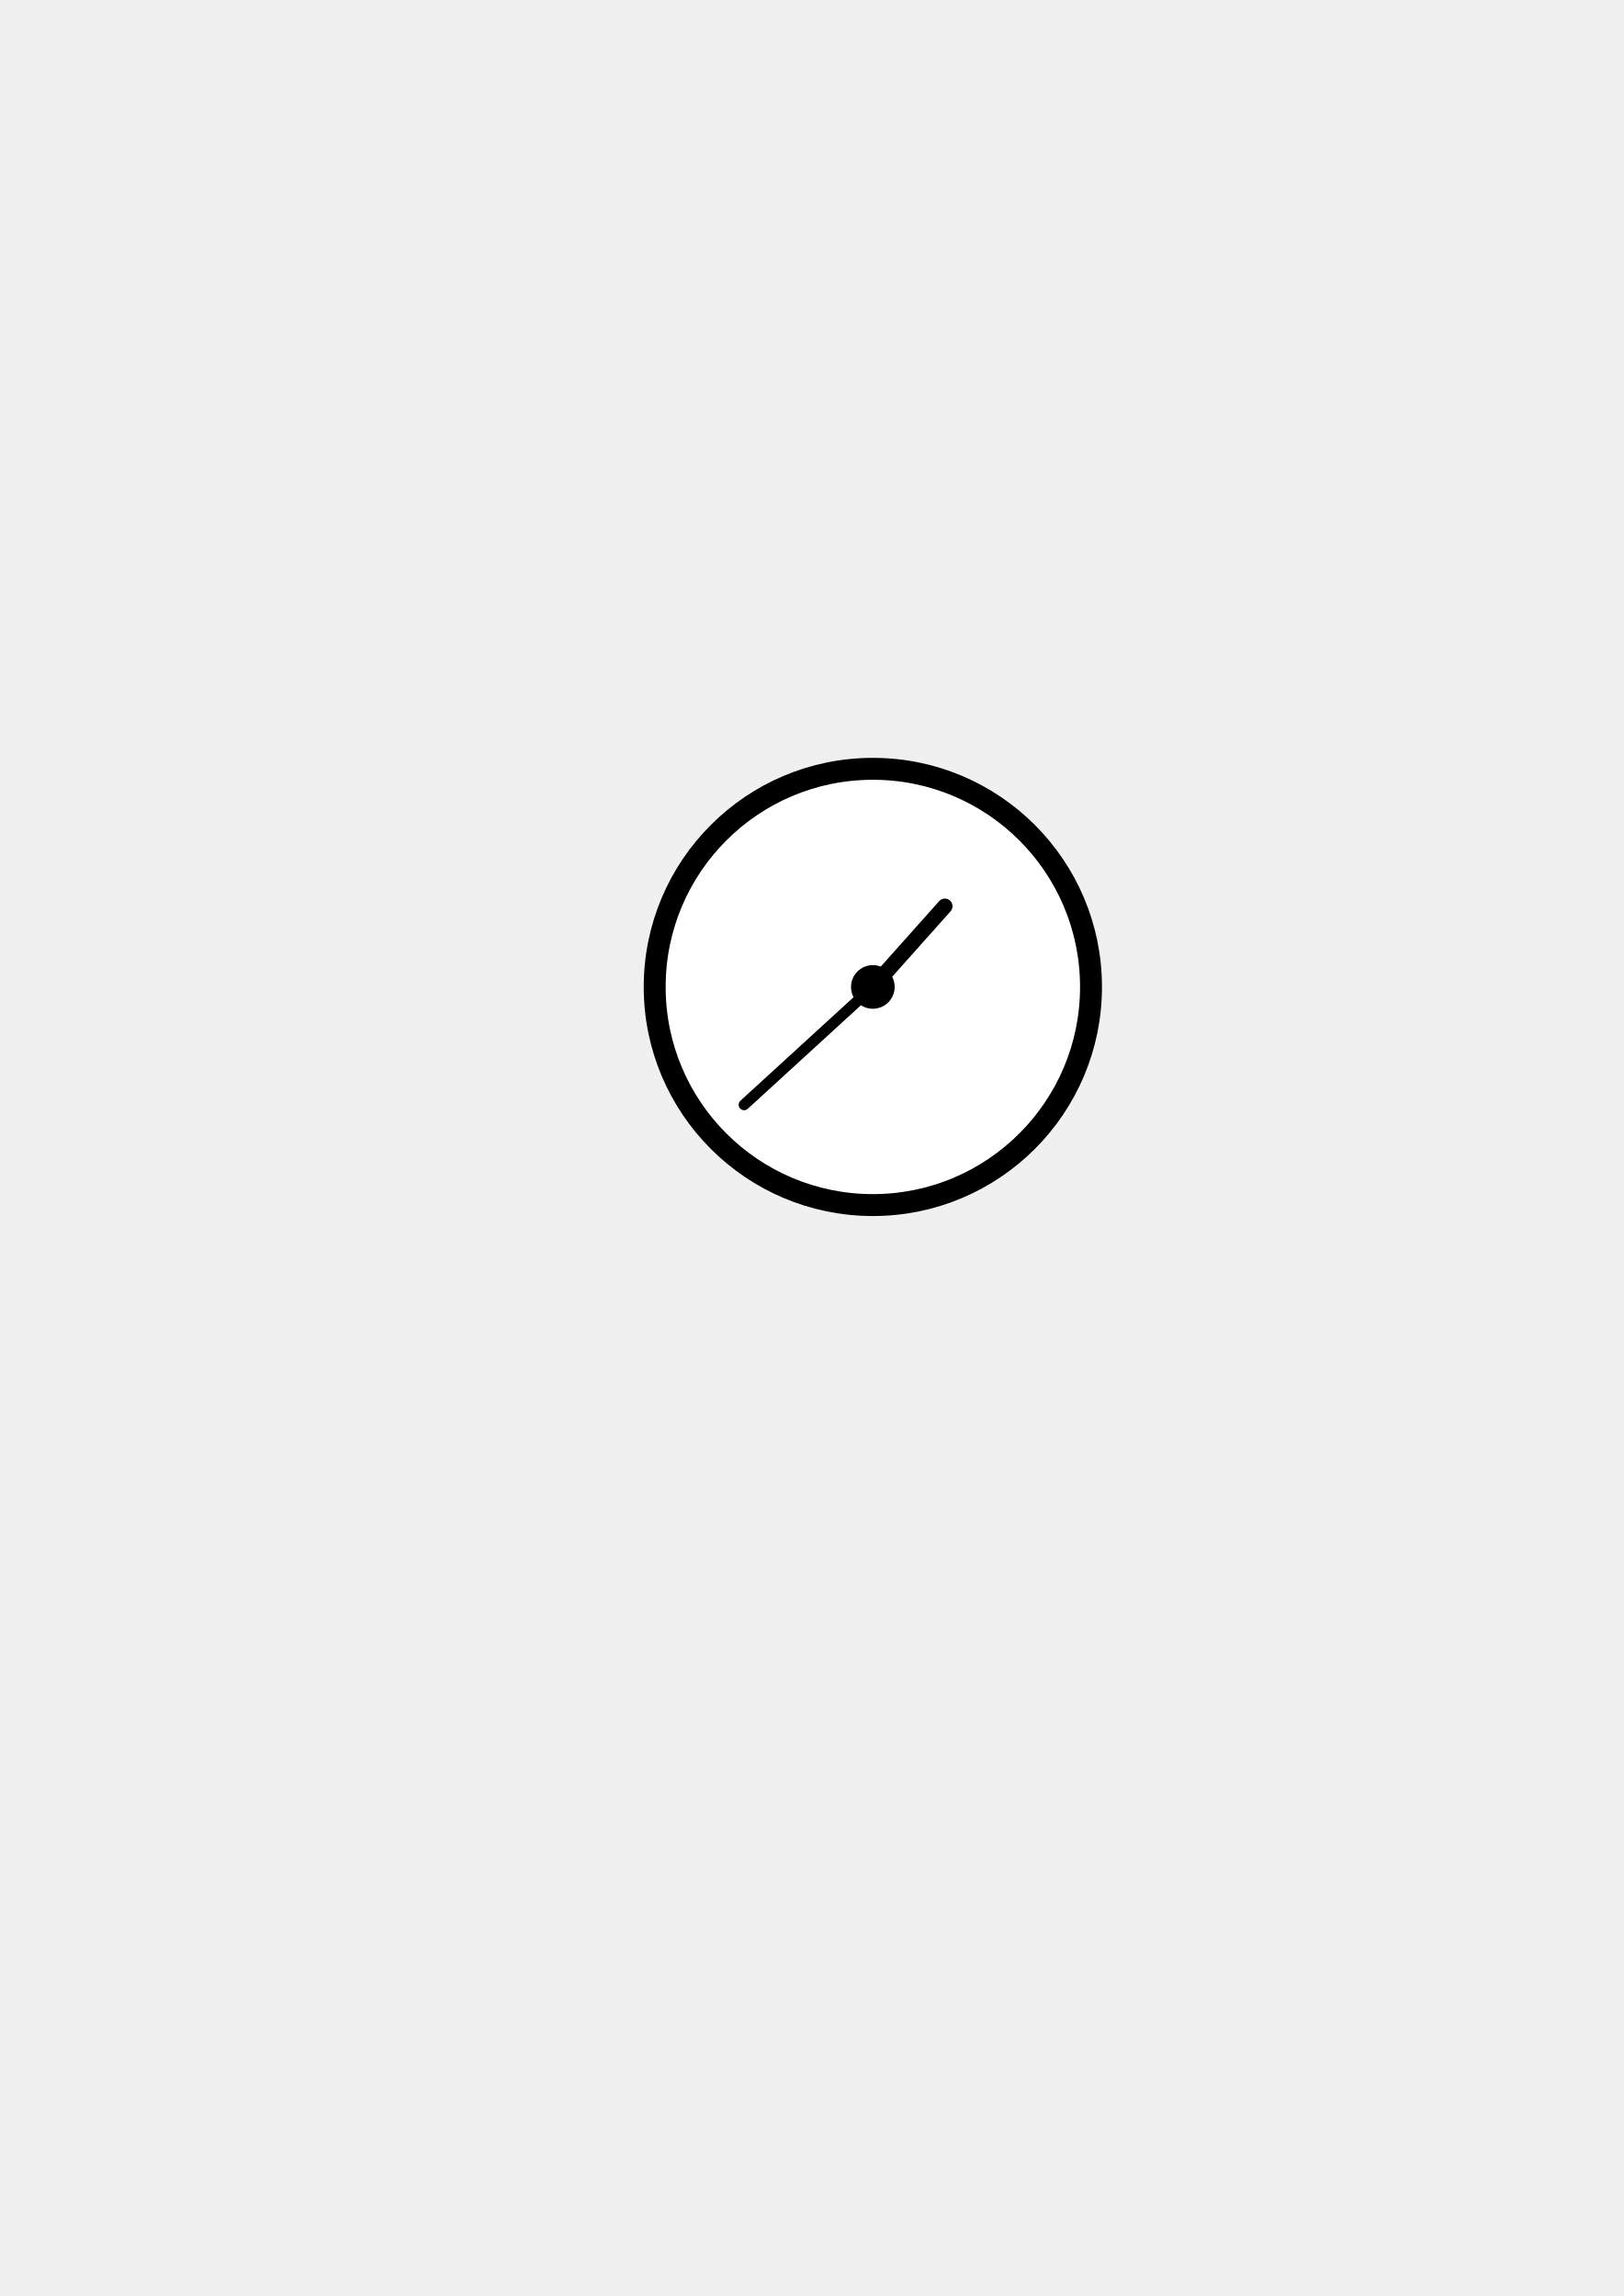
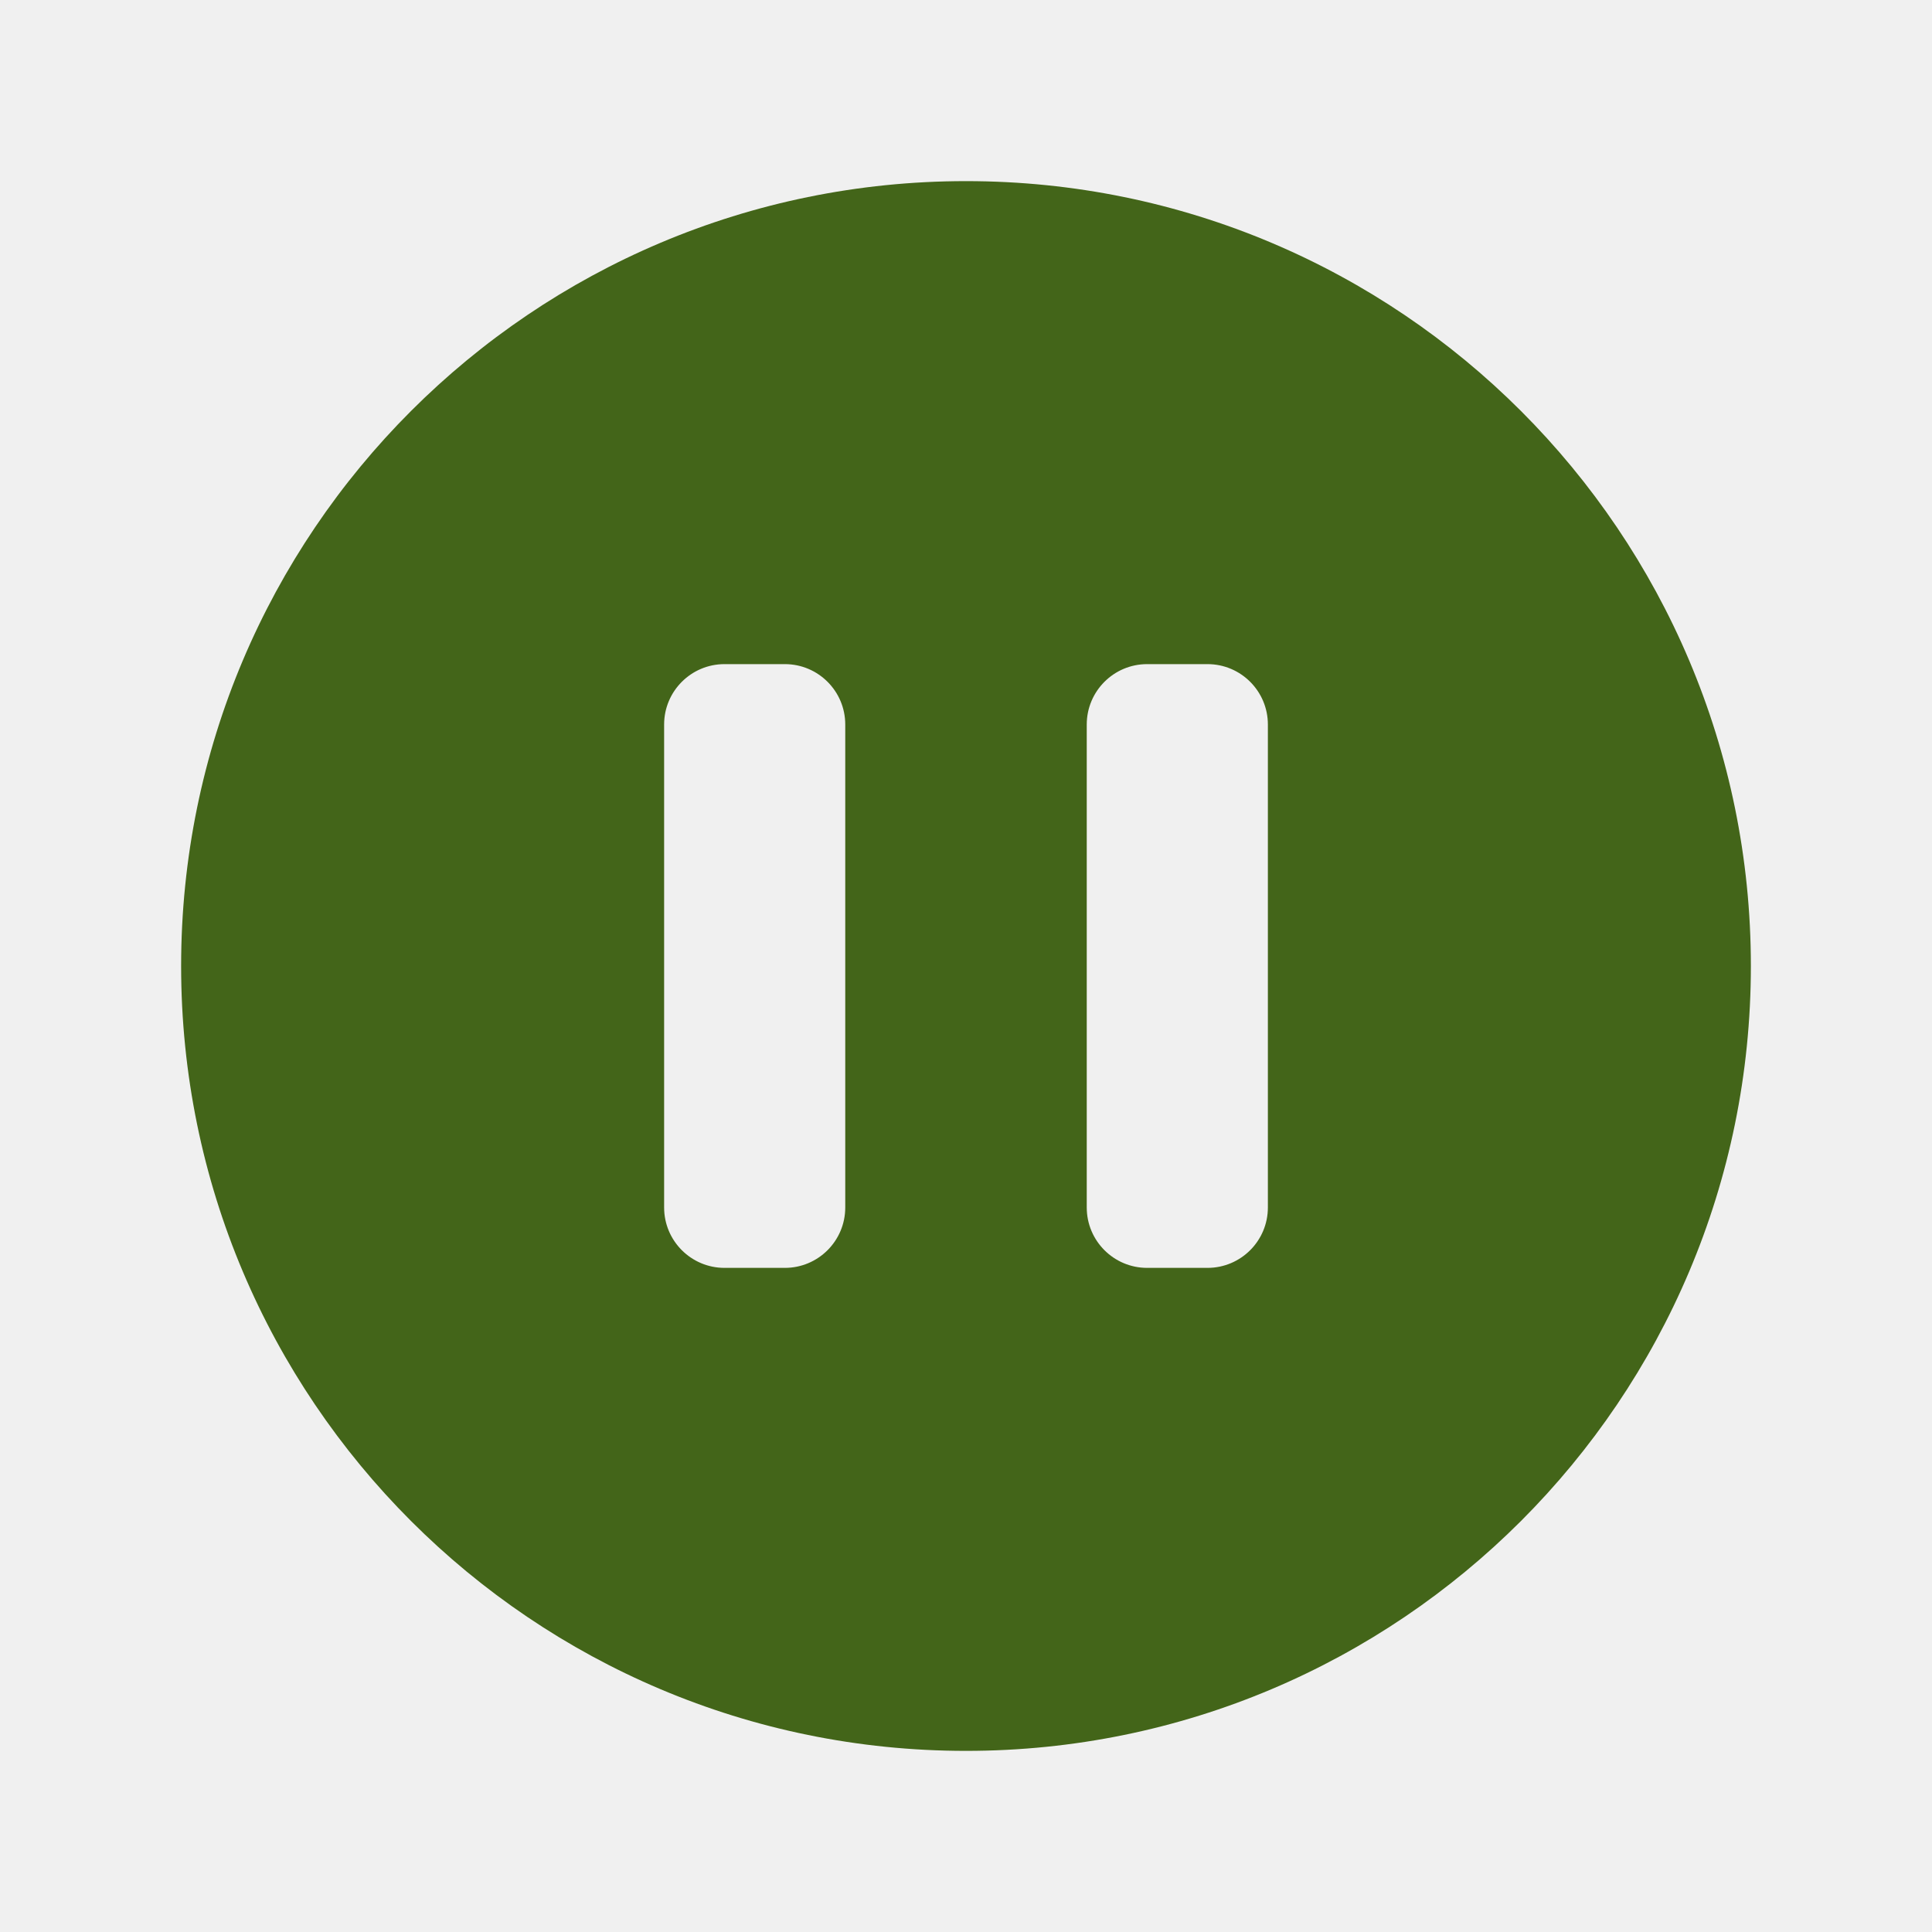
- <svg xmlns="http://www.w3.org/2000/svg" width="210mm" height="297mm" viewBox="0 0 744.094 1052.362" id="svg2" version="1.1">
-   <defs id="defs4">
-     <marker orient="auto" refY="0.0" refX="0.0" id="Arrow1Lstart" style="overflow:visible">
-       <path id="path4392" d="M 0.0,0.0 L 5.0,-5.0 L -12.5,0.0 L 5.0,5.0 L 0.0,0.0 z " style="fill-rule:evenodd;stroke:#000000;stroke-width:1.0pt" transform="scale(0.8) translate(12.5,0)" />
-     </marker>
-   </defs>
-   <g id="layer1">
-     <ellipse style="opacity:1;fill:#ffffff;fill-opacity:1;stroke:#000000;stroke-width:10.046;stroke-miterlimit:4;stroke-dasharray:none;stroke-opacity:1" id="path3336" cx="400" cy="452.362" rx="99.977" ry="99.977" />
-     <flowRoot xml:space="preserve" id="flowRoot4343" style="font-style:normal;font-weight:normal;font-size:20px;line-height:125%;font-family:sans-serif;letter-spacing:0px;word-spacing:0px;fill:#000000;fill-opacity:0.588;stroke:none;stroke-width:1px;stroke-linecap:butt;stroke-linejoin:miter;stroke-opacity:1;" transform="matrix(5.706081,0,0,5.706081,-1556.241,-2292.424)">
-       <flowRegion id="flowRegion4345">
-         <rect id="rect4347" width="140" height="50" x="330" y="462.362" style="fill:#000000;fill-opacity:0.588;" />
-       </flowRegion>
-       <flowPara id="flowPara4349" style="font-style:normal;font-variant:normal;font-weight:normal;font-stretch:normal;font-family:'Varela Round';-inkscape-font-specification:'Varela Round';fill:#000000;fill-opacity:0.588;">A</flowPara>
-       <flowPara style="font-style:normal;font-variant:normal;font-weight:normal;font-stretch:normal;font-family:'Varela Round';-inkscape-font-specification:'Varela Round';fill:#000000;fill-opacity:0.588;" id="flowPara4384" />
-     </flowRoot>
-     <flowRoot xml:space="preserve" id="flowRoot4343-1" style="font-style:normal;font-weight:normal;font-size:20px;line-height:125%;font-family:sans-serif;letter-spacing:0px;word-spacing:0px;fill:#000000;fill-opacity:0.588;stroke:none;stroke-width:1px;stroke-linecap:butt;stroke-linejoin:miter;stroke-opacity:1;" transform="matrix(4.48284,0,0,4.48284,-1083.828,-1646.327)">
-       <flowRegion id="flowRegion4345-9">
-         <rect id="rect4347-0" width="140" height="50" x="330" y="462.362" style="fill:#000000;fill-opacity:0.588;" />
-       </flowRegion>
-       <flowPara style="font-style:normal;font-variant:normal;font-weight:normal;font-stretch:normal;font-family:'Varela Round';-inkscape-font-specification:'Varela Round';fill:#000000;fill-opacity:0.588;" id="flowPara4380">W</flowPara>
-     </flowRoot>
-     <circle style="opacity:1;fill:#000000;fill-opacity:1;stroke:#000000;stroke-width:0;stroke-miterlimit:4;stroke-dasharray:none;stroke-opacity:1" id="path4335" cx="400" cy="452.362" r="10" />
-     <path style="fill:none;fill-rule:evenodd;stroke:#000000;stroke-width:5;stroke-linecap:round;stroke-linejoin:miter;stroke-miterlimit:4;stroke-dasharray:none;stroke-opacity:1" d="m 400,452.362 -59,54" id="path4341" />
-     <path style="fill:none;fill-rule:evenodd;stroke:#000000;stroke-width:7;stroke-linecap:round;stroke-linejoin:miter;stroke-miterlimit:4;stroke-dasharray:none;stroke-opacity:1" d="m 400,452.362 33,-37" id="path4386" />
-   </g>
+ <svg xmlns="http://www.w3.org/2000/svg" width="24" height="24" viewBox="0 0 24 24" fill="none">
+   <path fill-rule="evenodd" clip-rule="evenodd" d="M2.25 12C2.25 6.615 6.615 2.25 12 2.25C17.385 2.25 21.75 6.615 21.75 12C21.75 17.385 17.385 21.75 12 21.75C6.615 21.75 2.25 17.385 2.25 12ZM9 8.25C8.586 8.25 8.25 8.586 8.25 9V15C8.25 15.414 8.586 15.75 9 15.75H9.75C10.164 15.75 10.5 15.414 10.5 15V9C10.5 8.586 10.164 8.25 9.75 8.25H9ZM14.25 8.25C13.836 8.25 13.5 8.586 13.5 9V15C13.5 15.414 13.836 15.75 14.25 15.75H15C15.414 15.75 15.75 15.414 15.75 15V9C15.75 8.586 15.414 8.25 15 8.25H14.25Z" fill="#436519" />
</svg>
